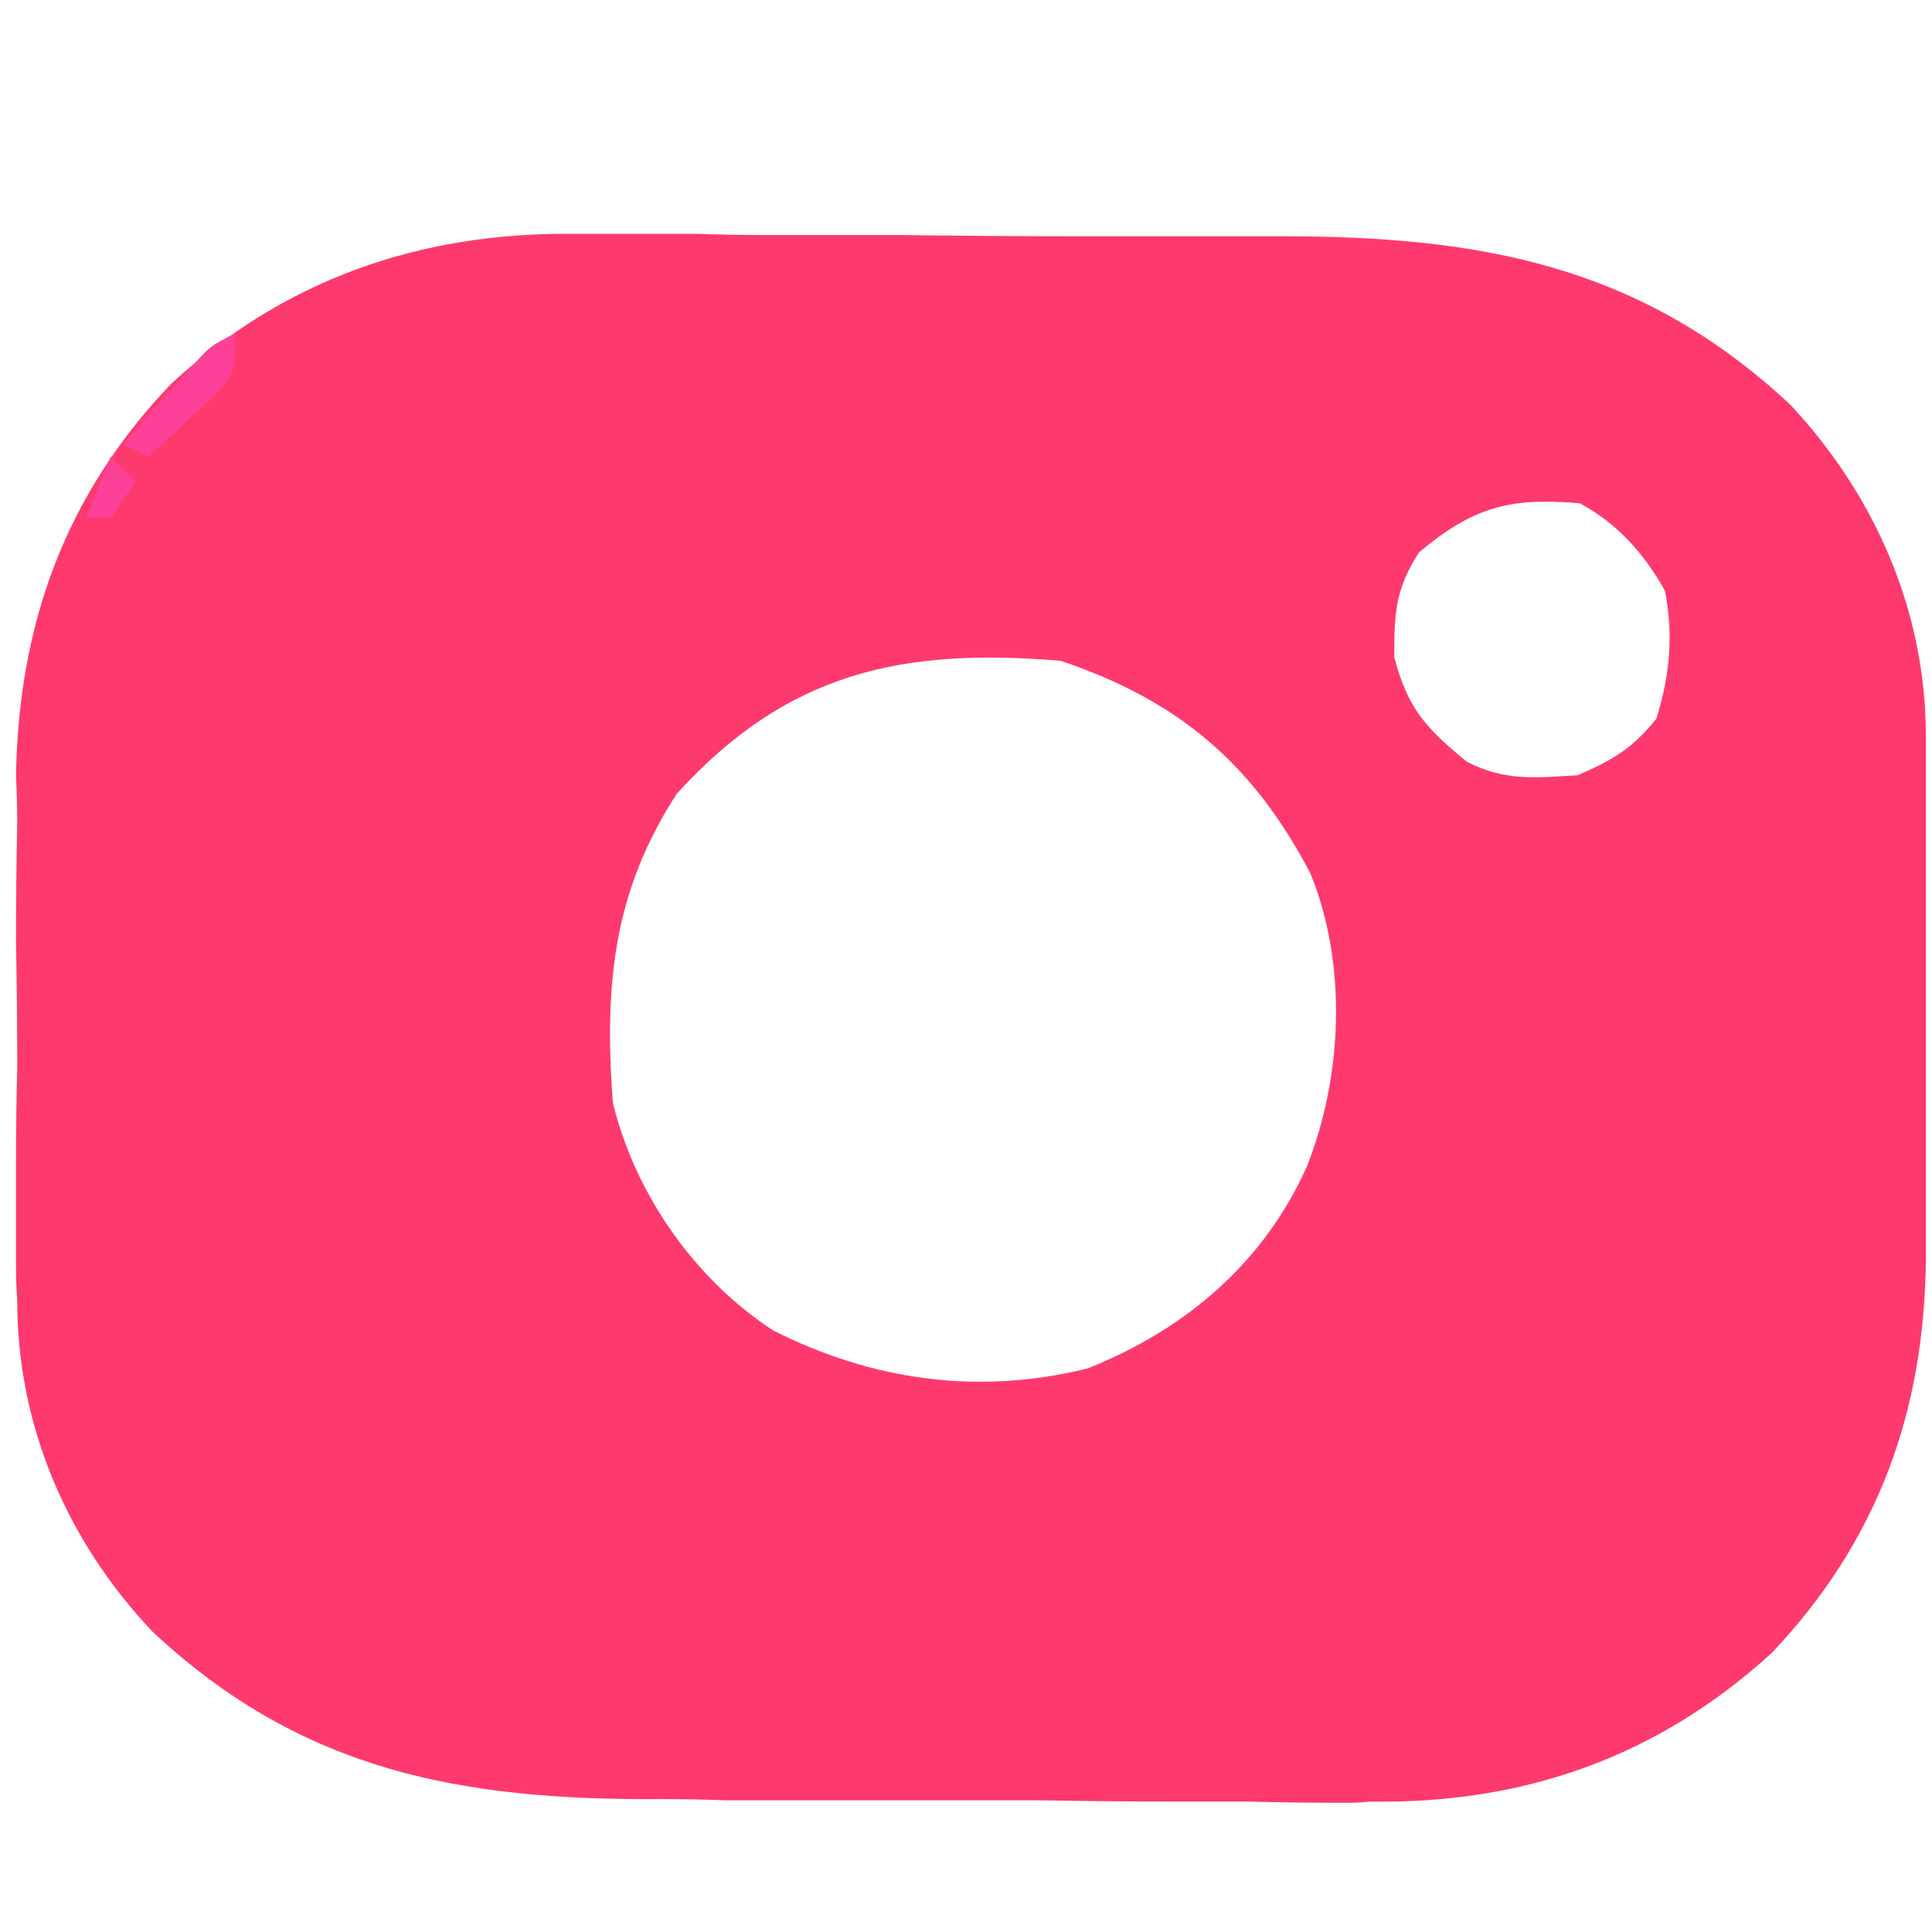
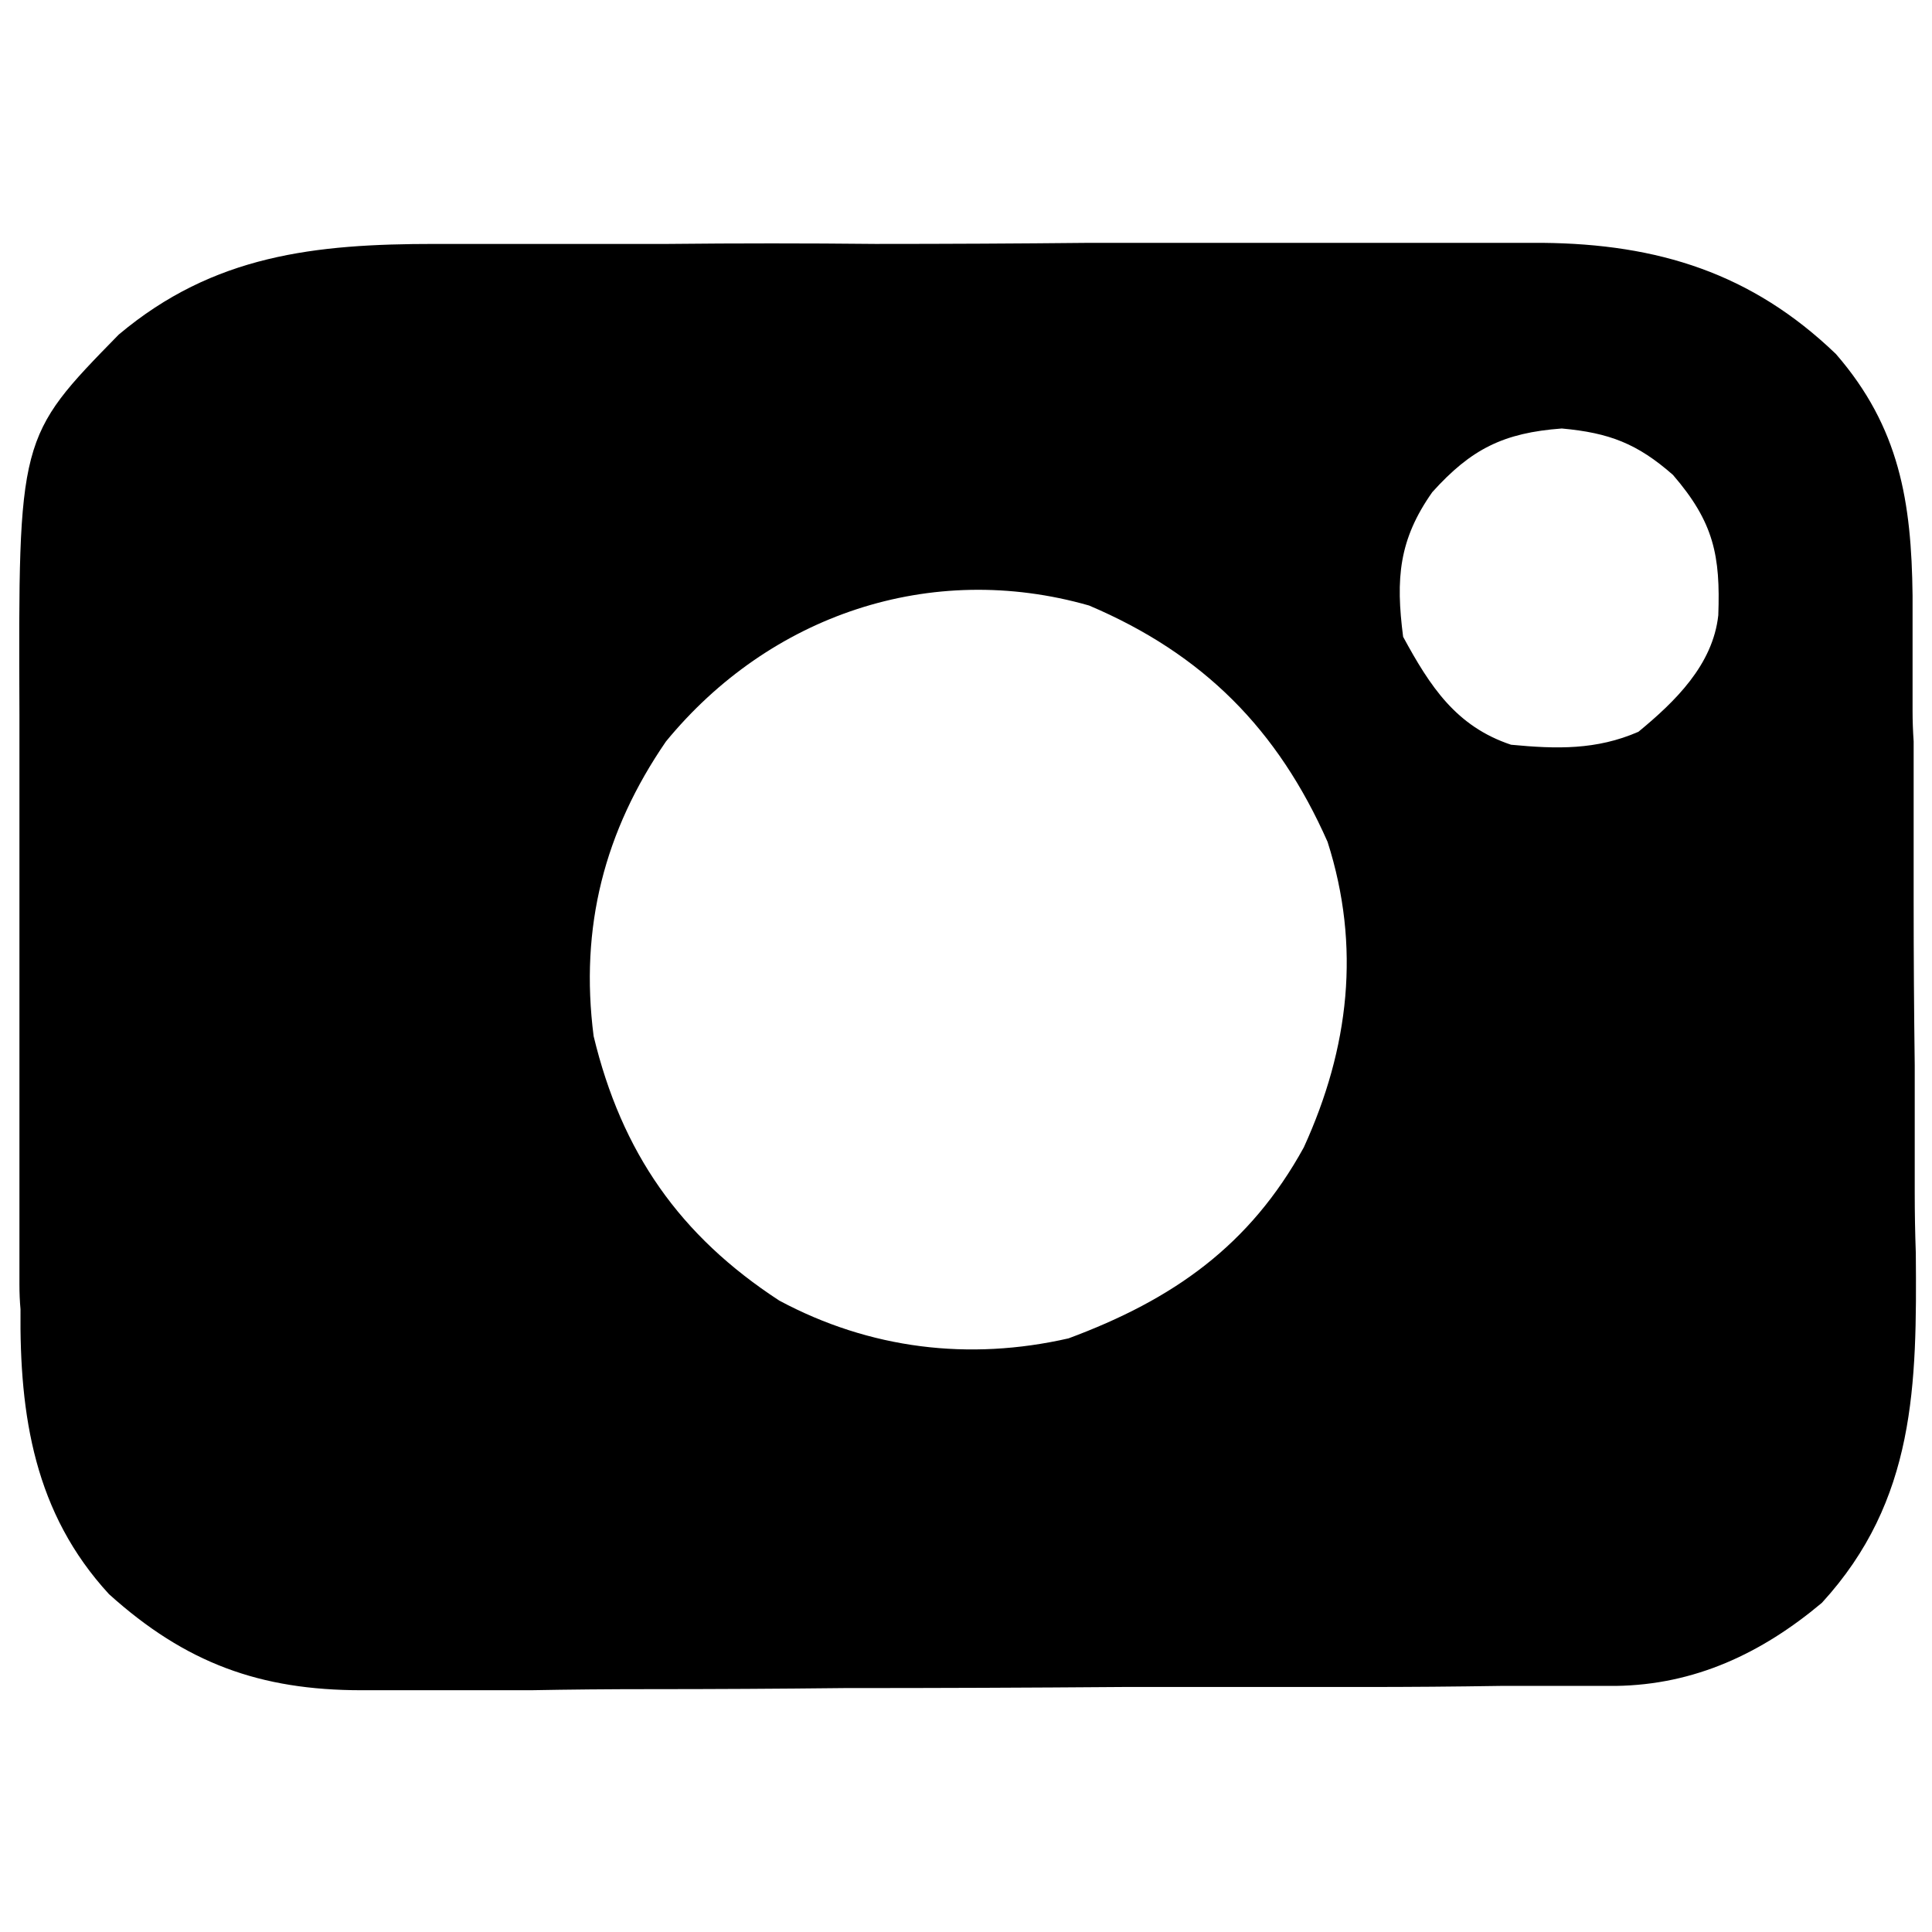
- <svg xmlns="http://www.w3.org/2000/svg" version="1.2" viewBox="0 0 157 157" width="157" height="157">
+ <svg xmlns="http://www.w3.org/2000/svg" version="1.2" viewBox="0 0 179 179" width="120" height="120">
  <style>
- 		.s0 { fill: #fe396d } 
- 		.s1 { fill: #fe4198 } 
+ 		.s0 { fill: #000000 } 
	</style>
-   <path fill-rule="evenodd" class="s0" d="m46.5 19q1.2 0 2.4 0 3.8 0 7.7 0 2.7 0.1 5.4 0.1 5.6 0 11.3 0 7.2 0.1 14.4 0.1 5.5 0 11.1 0 2.7 0 5.3 0c16.1 0 29.2 2.3 41.4 13.7 6.9 7.4 11 16.8 11 26.9 0 1.7 0 1.7 0 3.4q0 1.8 0 3.7 0 1.9 0 3.8 0 4 0 8 0 5.1 0 10.2 0 4.9 0 9.8 0 1.8 0 3.6c-0.1 12.4-3.9 22.9-12.5 32-9.3 8.5-20.2 12.3-32.6 12.1-1.2 0.1-1.2 0.1-2.4 0.1q-3.9 0-7.7-0.1-2.7 0-5.4 0-5.7 0-11.3-0.1-7.2 0-14.4 0-5.6 0-11.2 0-2.6-0.1-5.3-0.1c-16.1 0.1-29.1-2.2-41.3-13.6-7-7.4-11-16.8-11-26.9-0.1-1.7-0.1-1.7-0.1-3.5q0-1.8 0-3.6 0-1.9 0-3.9 0-4 0.1-8 0-5.1-0.1-10.1 0-4.9 0.1-9.8 0-1.8-0.1-3.7c0.2-12.4 4-22.9 12.6-31.9 9.2-8.5 20.2-12.3 32.6-12.2zm68.8 25.9c-1.9 3-2 4.8-2 8.5 1.1 4.2 2.6 5.8 5.9 8.5 3.1 1.6 5.6 1.3 9 1.1 2.8-1.2 4.5-2.2 6.4-4.6 1.1-3.5 1.4-6.8 0.7-10.4-1.7-3-3.8-5.4-6.9-7.1-5.7-0.5-8.7 0.3-13.1 4zm-60.3 19.6c-5.2 8-5.9 15.6-5.2 25.1 1.8 7.4 6.6 14.3 13 18.5 8.1 4.1 16.7 5.3 25.6 3.1 8-3.2 14.3-8.6 17.8-16.4 2.9-7.3 3.3-16.4 0.3-23.8-4.7-9-10.8-14.1-20.3-17.3-13-1.1-22.3 1-31.2 10.8z" />
-   <path class="s1" d="m19.1 27.1c0 3.1 0 3.1-1.5 4.9q-1 0.9-2 1.8-1 1-2 1.9-0.8 0.7-1.6 1.4-0.9-0.5-2-1 1.7-2 3.4-3.9 1-1.1 2-2.2c1.7-1.9 1.7-1.9 3.7-2.9zm-10.1 10q1 1 2 2c-1 1.5-1 1.5-2 3q-1 0-2 0 1-2.5 2-5z" />
+   <path fill-rule="evenodd" class="s0" d="m40.3 22.6q1.8 0 3.7 0 4.8 0 9.7 0 4.1 0 8.2 0 9.6-0.1 19.2 0 9.9 0 19.8-0.1 8.6 0 17.1 0 5.1 0 10.2 0 5.7 0 11.3 0 1.7 0 3.4 0c10.7 0.1 19.4 2.8 27.2 10.3 5.9 6.8 7 13.7 7.1 22.4q0 1.2 0 2.5 0 4.1 0 8.2 0 1.3 0.1 2.8 0 7.4 0 14.8 0 7.6 0.1 15.2 0 5.9 0 11.8 0 2.8 0.1 5.6c0.1 12.2 0 22.9-8.7 32.4-5.6 4.7-11.8 7.6-19.1 7.7q-1.6 0-3.3 0-1.8 0-3.6 0c-1.9 0-1.9 0-3.8 0q-6.3 0.1-12.6 0.1-2.2 0-4.3 0-9.1 0-18.1 0-12.9 0.1-25.8 0.1-9.1 0.1-18.1 0.1-5.5 0-10.9 0.1-6 0-12.1 0-1.8 0-3.6 0c-9.4 0-16.3-2.5-23.4-8.9-6.9-7.5-8.3-16.5-8.2-26.4q-0.1-1.1-0.1-2.3 0-3.6 0-7.3 0-2.6 0-5.2 0-5.4 0-10.8 0-6.9 0-13.8 0-5.3 0-10.6 0-2.5 0-5.1c-0.1-25.7-0.1-25.7 9.2-35.2 8.8-7.4 18.2-8.4 29.3-8.4zm92.4 23c-3.1 4.4-3.4 8-2.7 13.4 2.5 4.6 4.9 8.3 10 10 4.2 0.4 7.9 0.5 11.8-1.2 3.4-2.8 6.9-6.2 7.4-10.8 0.2-5.5-0.4-8.6-4.2-13-3.3-2.9-5.9-3.9-10.3-4.3-5.4 0.4-8.4 1.9-12 5.9zm-71 23.1c-5.7 8.3-8 17.2-6.7 27.3 2.6 10.8 8 18.5 17.2 24.5 8.4 4.5 17.6 5.6 26.8 3.5 9.7-3.6 16.8-8.6 21.8-17.7 4.2-9.2 5.3-18.6 2.2-28.3-4.6-10.4-11.5-17.4-22.1-21.9-14.7-4.2-29.6 0.9-39.2 12.6z" />
</svg>
